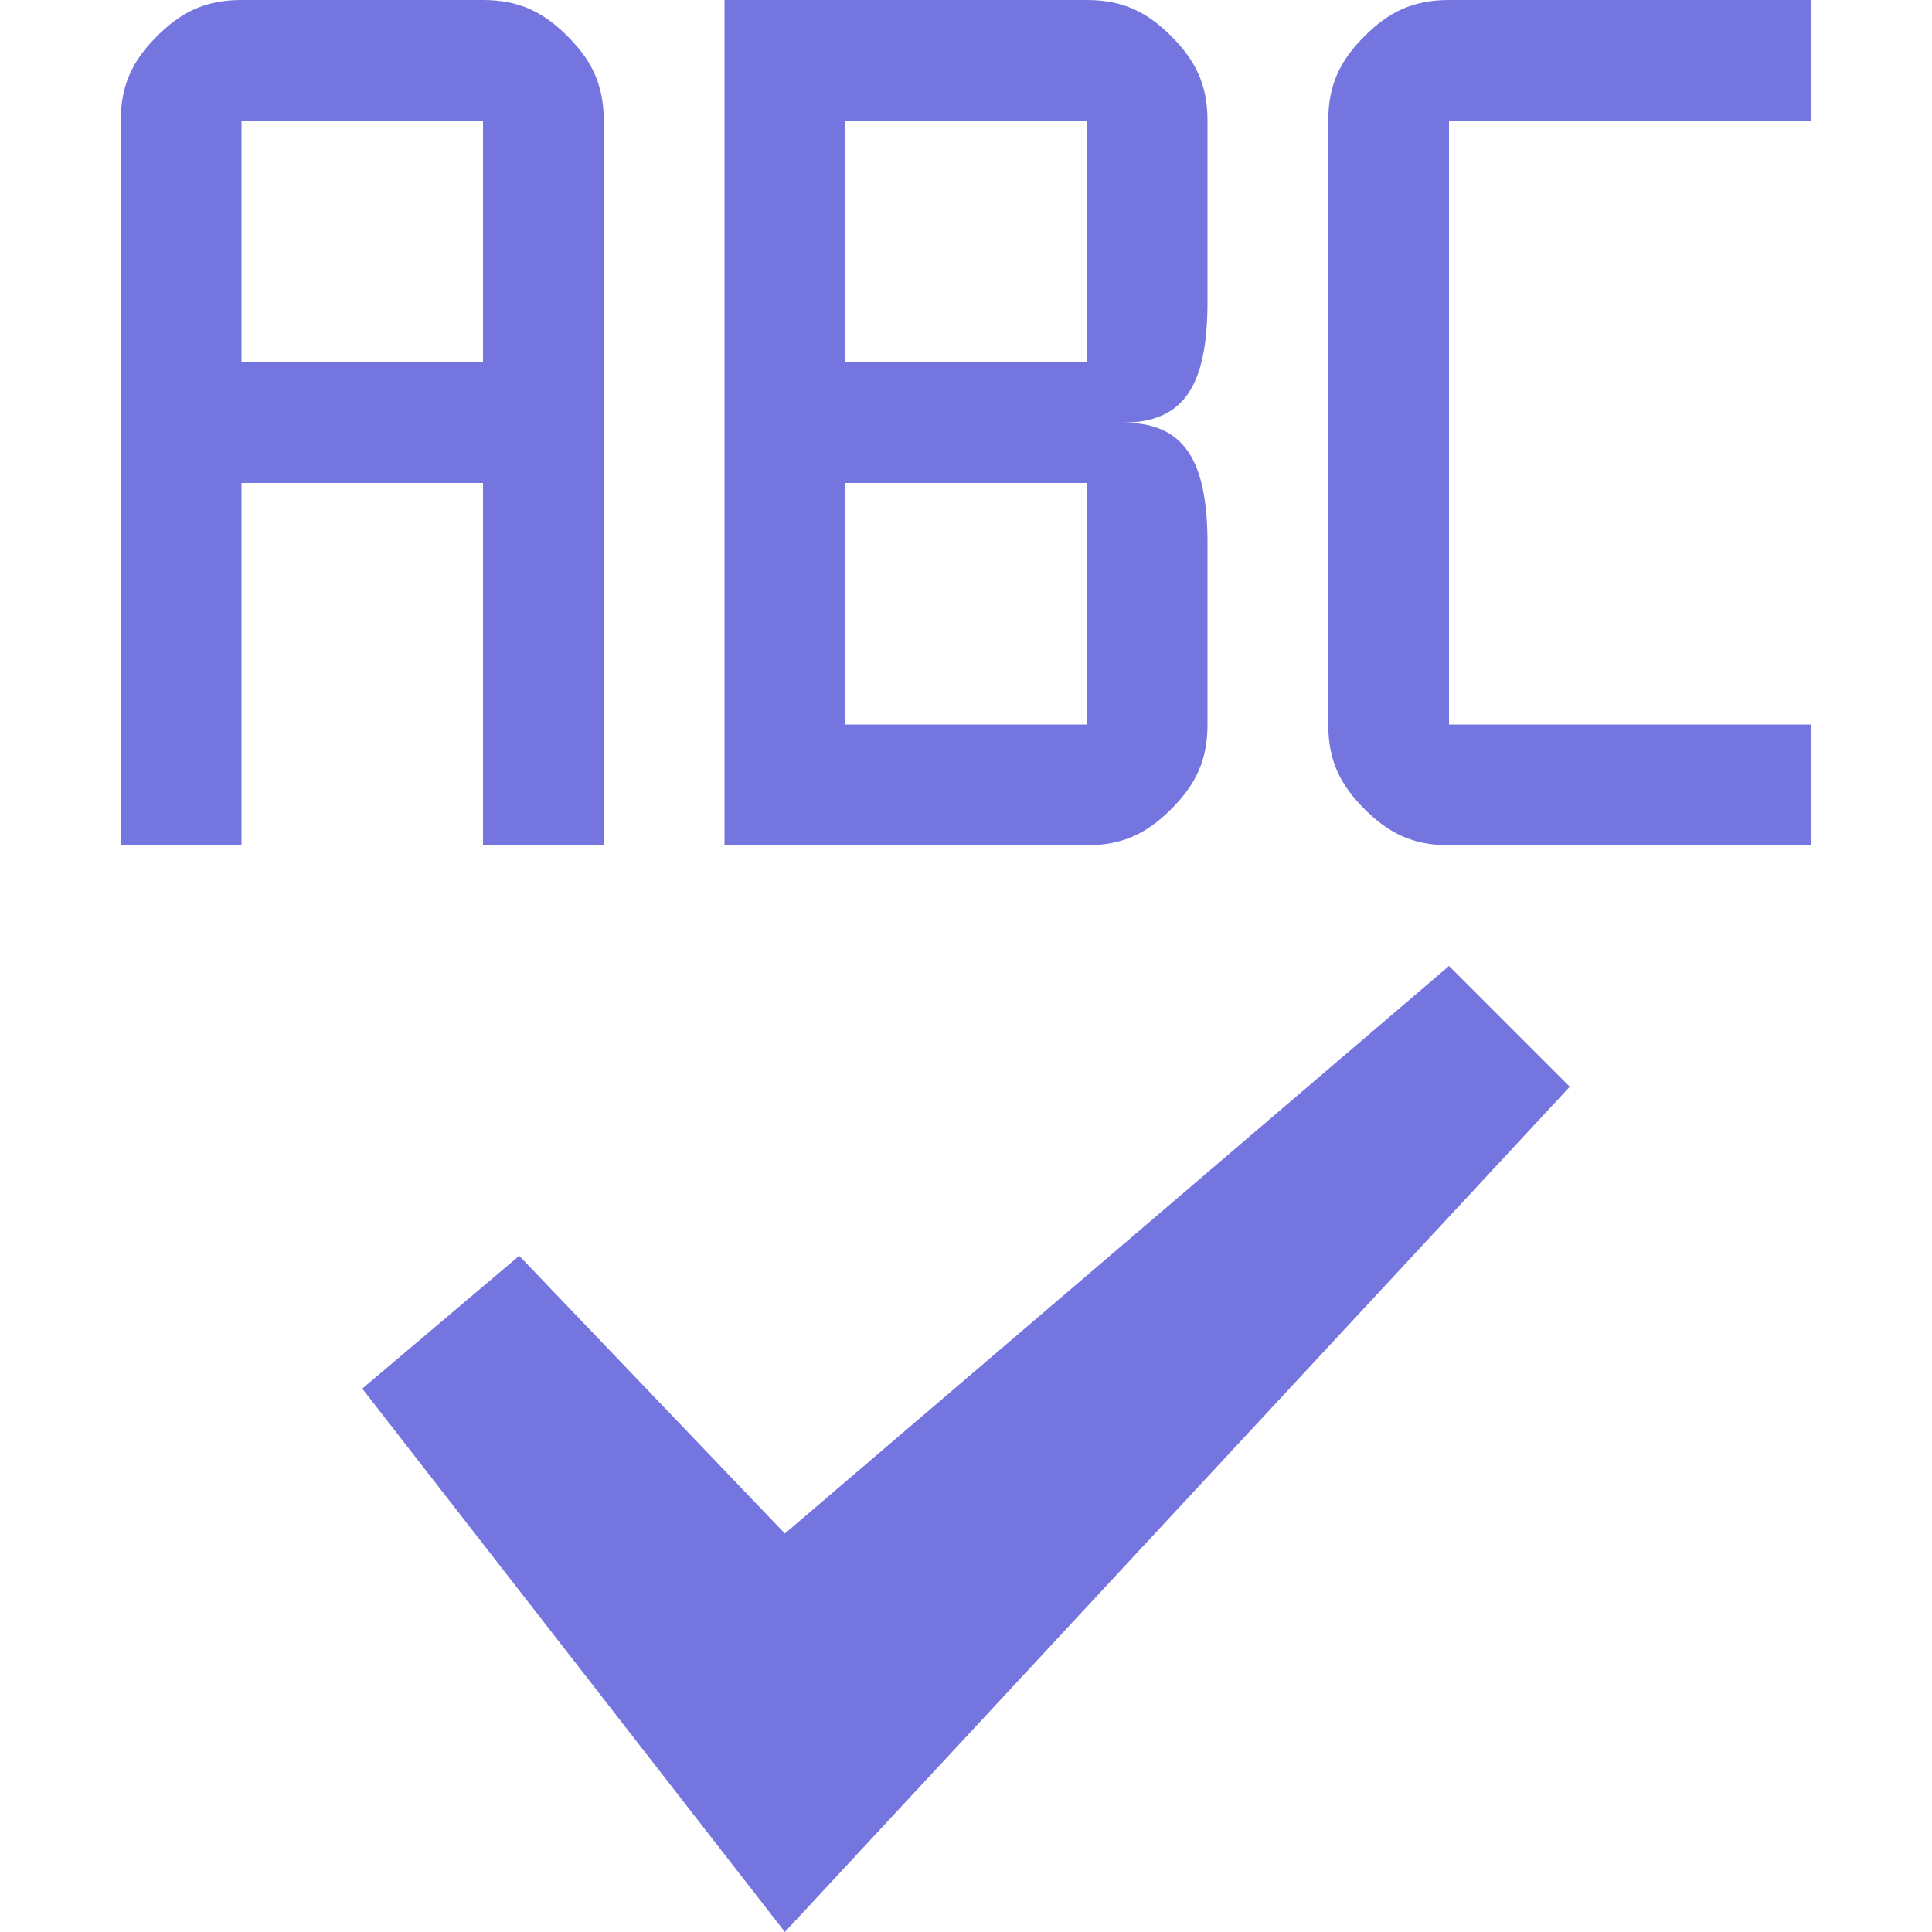
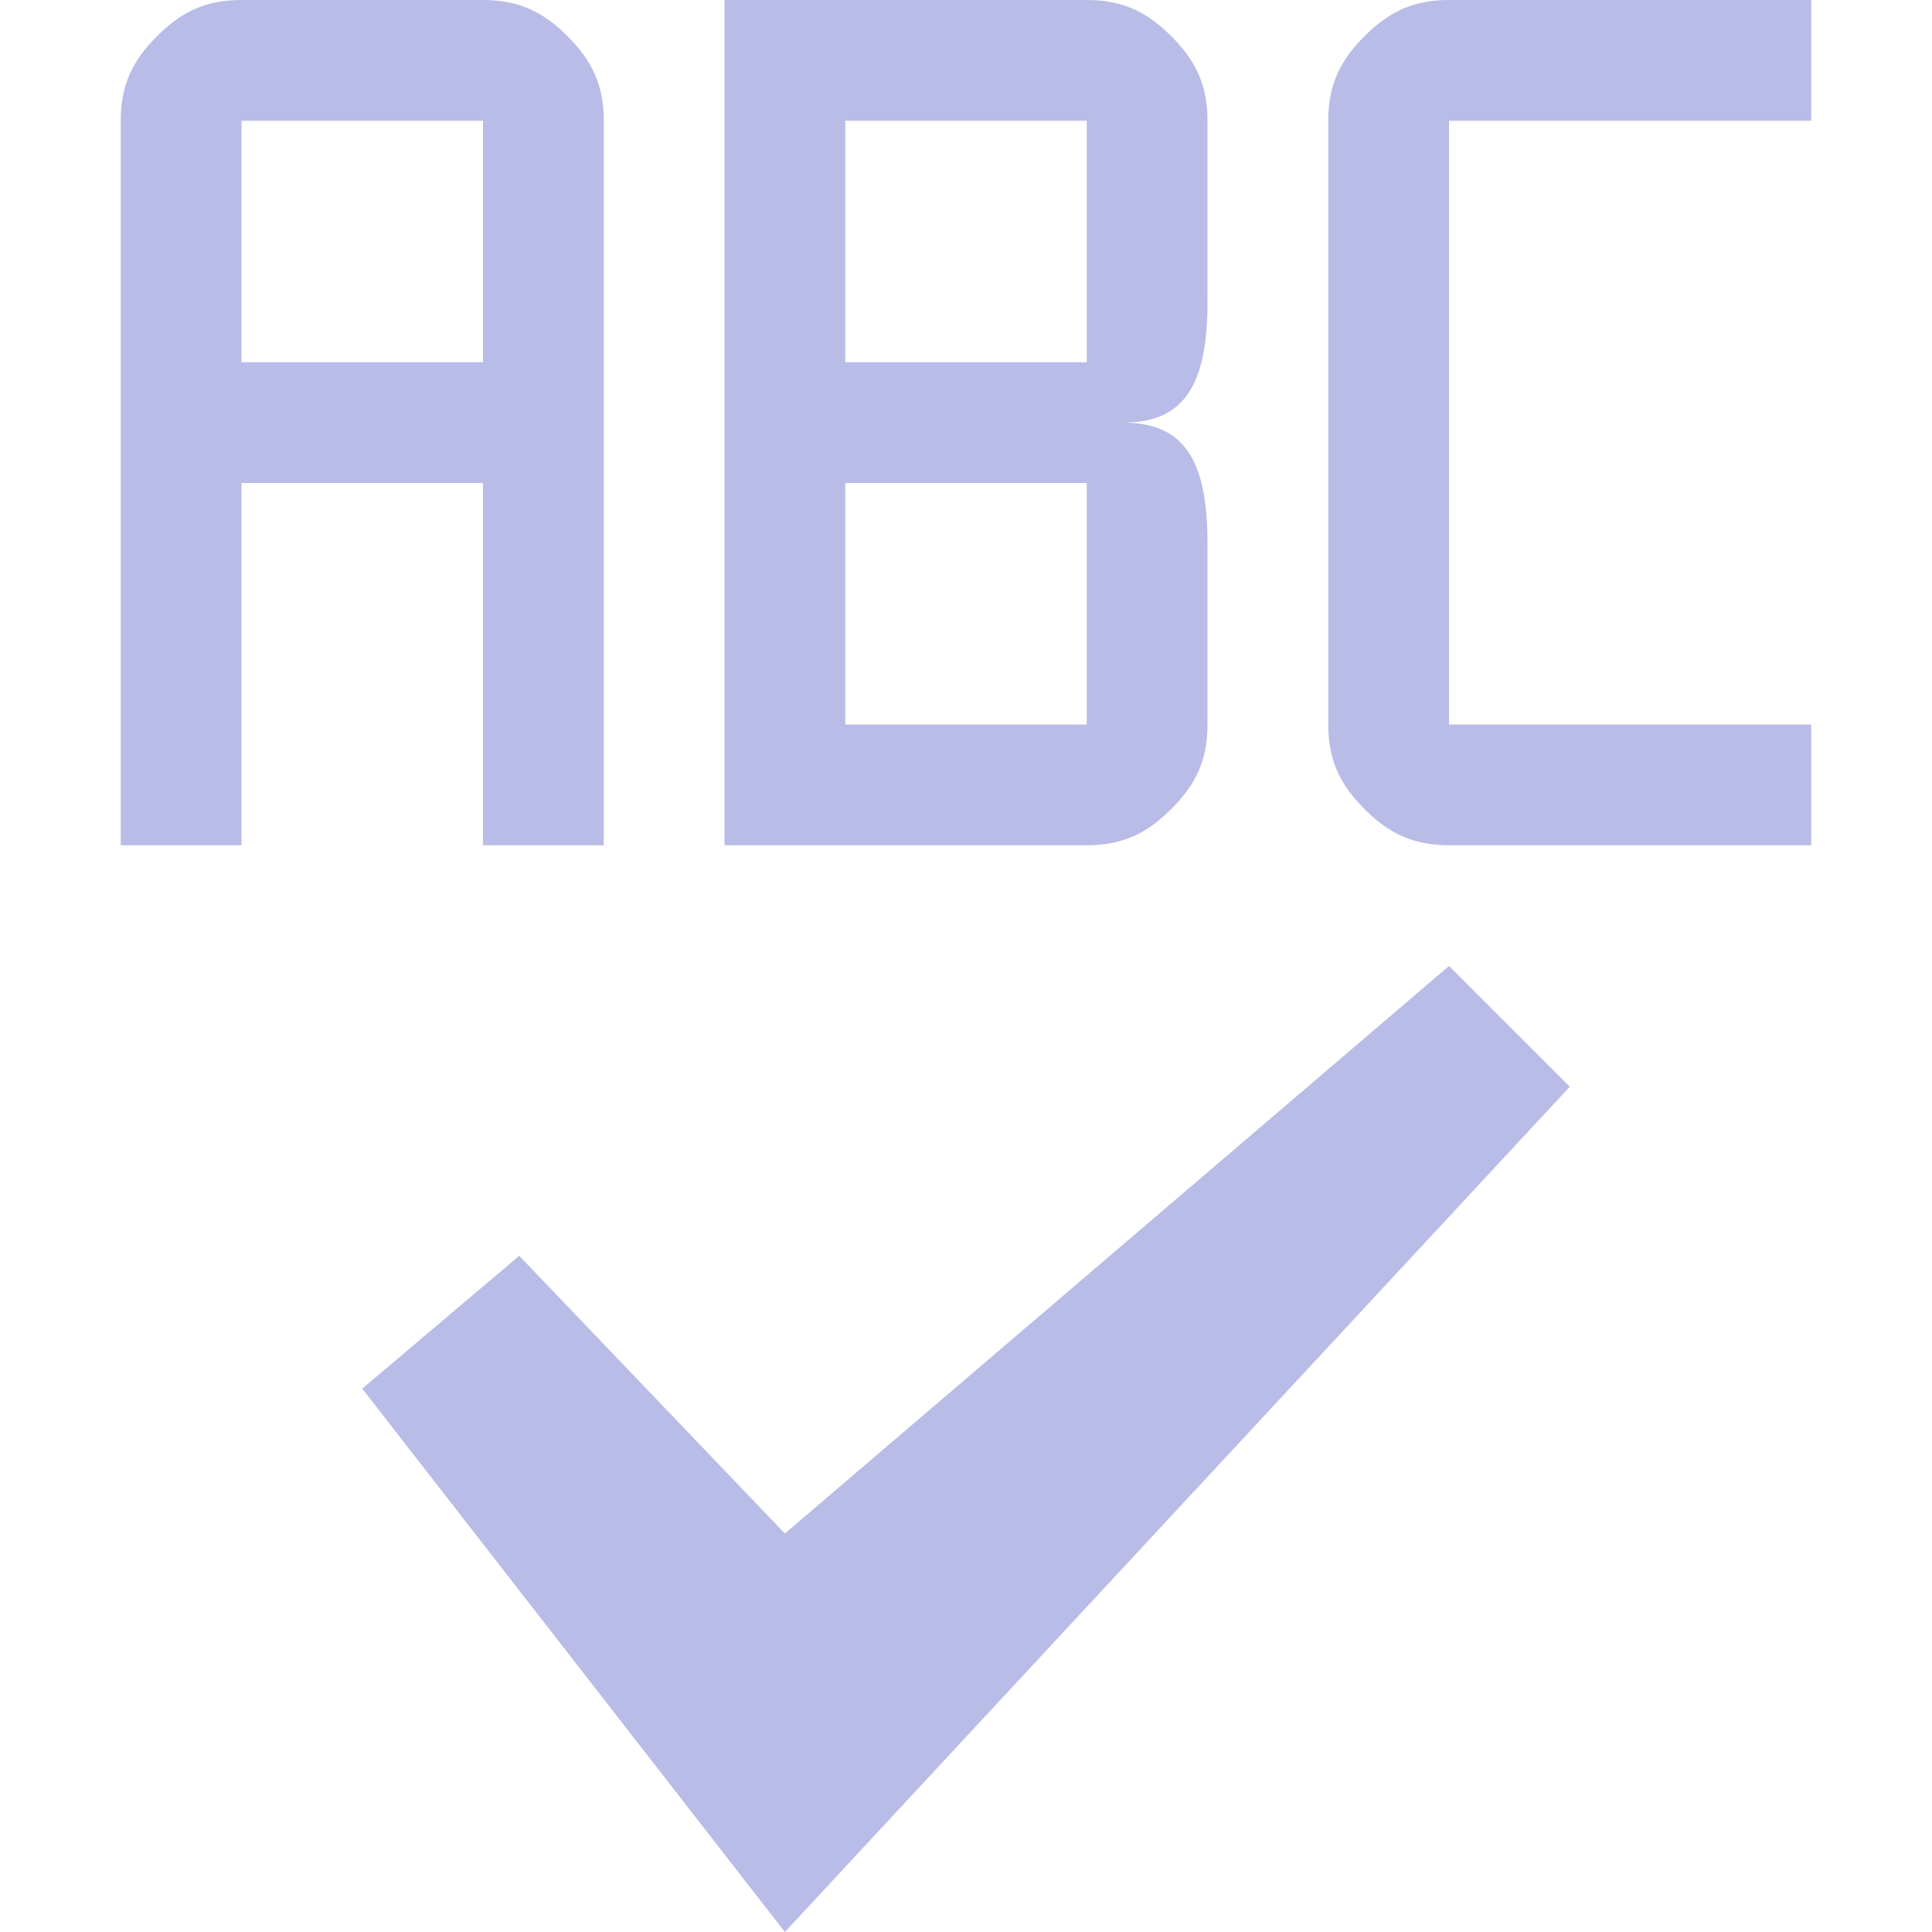
<svg xmlns="http://www.w3.org/2000/svg" width="16" height="16" viewBox="-1 0 16 16" preserveAspectRatio="xMinYMid meet" overflow="visible">
-   <path d="M1 7H0V1C0 .7.1.5.3.3.5.1.7 0 1 0h2c.3 0 .5.1.7.3.2.2.3.4.3.7v6H3V4H1v3zm0-4h2V1H1v2zm10 5l-5.5 4.7-2.2-2.3L2 11.5 5.5 16 12 9l-1-1zM8.3 3.5c.5 0 .7.3.7 1V6c0 .3-.1.5-.3.7-.2.2-.4.3-.7.3H5V0h3c.3 0 .5.1.7.3.2.2.3.4.3.7v1.5c0 .7-.2 1-.7 1zM8 1H6v2h2V1zm0 3H6v2h2V4zm3-3v5h3v1h-3c-.3 0-.5-.1-.7-.3-.2-.2-.3-.4-.3-.7V1c0-.3.1-.5.3-.7.2-.2.4-.3.7-.3h3v1h-3z" fill="#7575E0" />
+   <path d="M1 7H0V1C0 .7.1.5.3.3.5.1.7 0 1 0h2c.3 0 .5.1.7.3.2.2.3.4.3.7v6H3V4H1v3zm0-4h2V1H1v2zm10 5l-5.5 4.7-2.2-2.3L2 11.5 5.5 16 12 9l-1-1zM8.3 3.5c.5 0 .7.3.7 1V6c0 .3-.1.5-.3.7-.2.2-.4.3-.7.3H5V0h3c.3 0 .5.1.7.3.2.2.3.4.3.7v1.5c0 .7-.2 1-.7 1zM8 1H6v2h2V1zm0 3H6v2h2V4zm3-3v5h3v1h-3c-.3 0-.5-.1-.7-.3-.2-.2-.3-.4-.3-.7V1c0-.3.1-.5.3-.7.2-.2.4-.3.7-.3h3v1h-3z" fill="#b8bce7" />
</svg>
